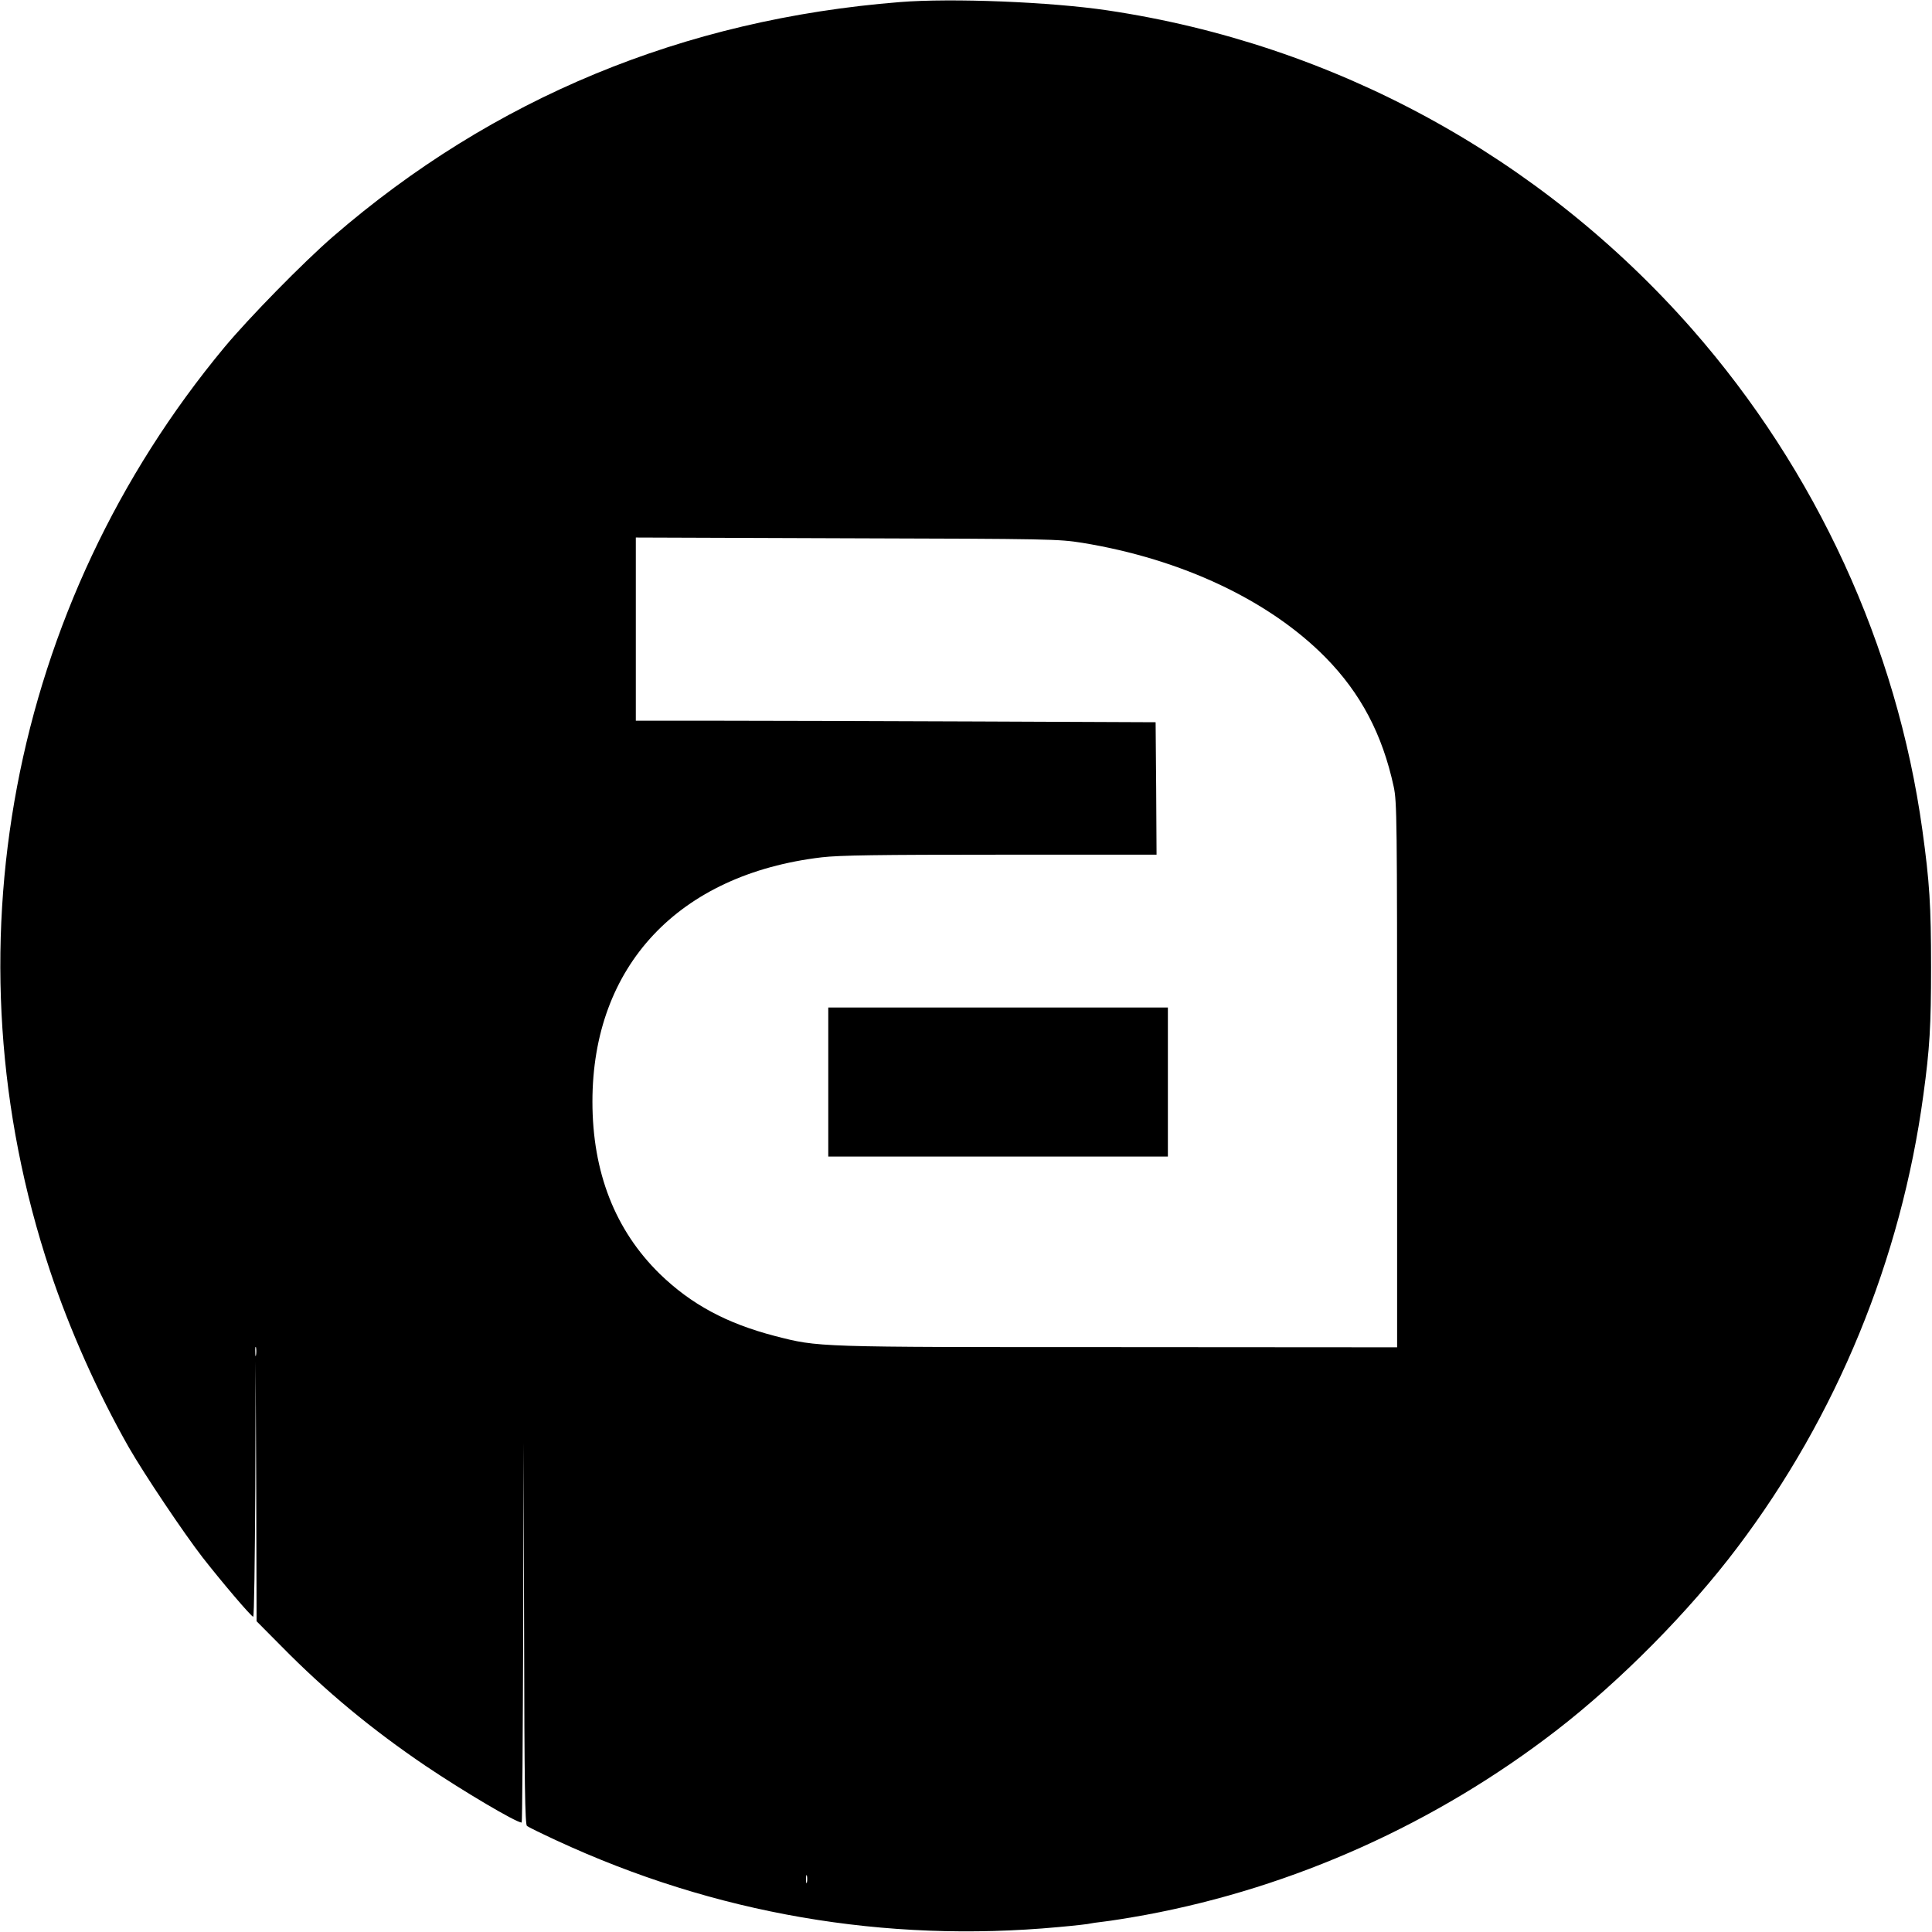
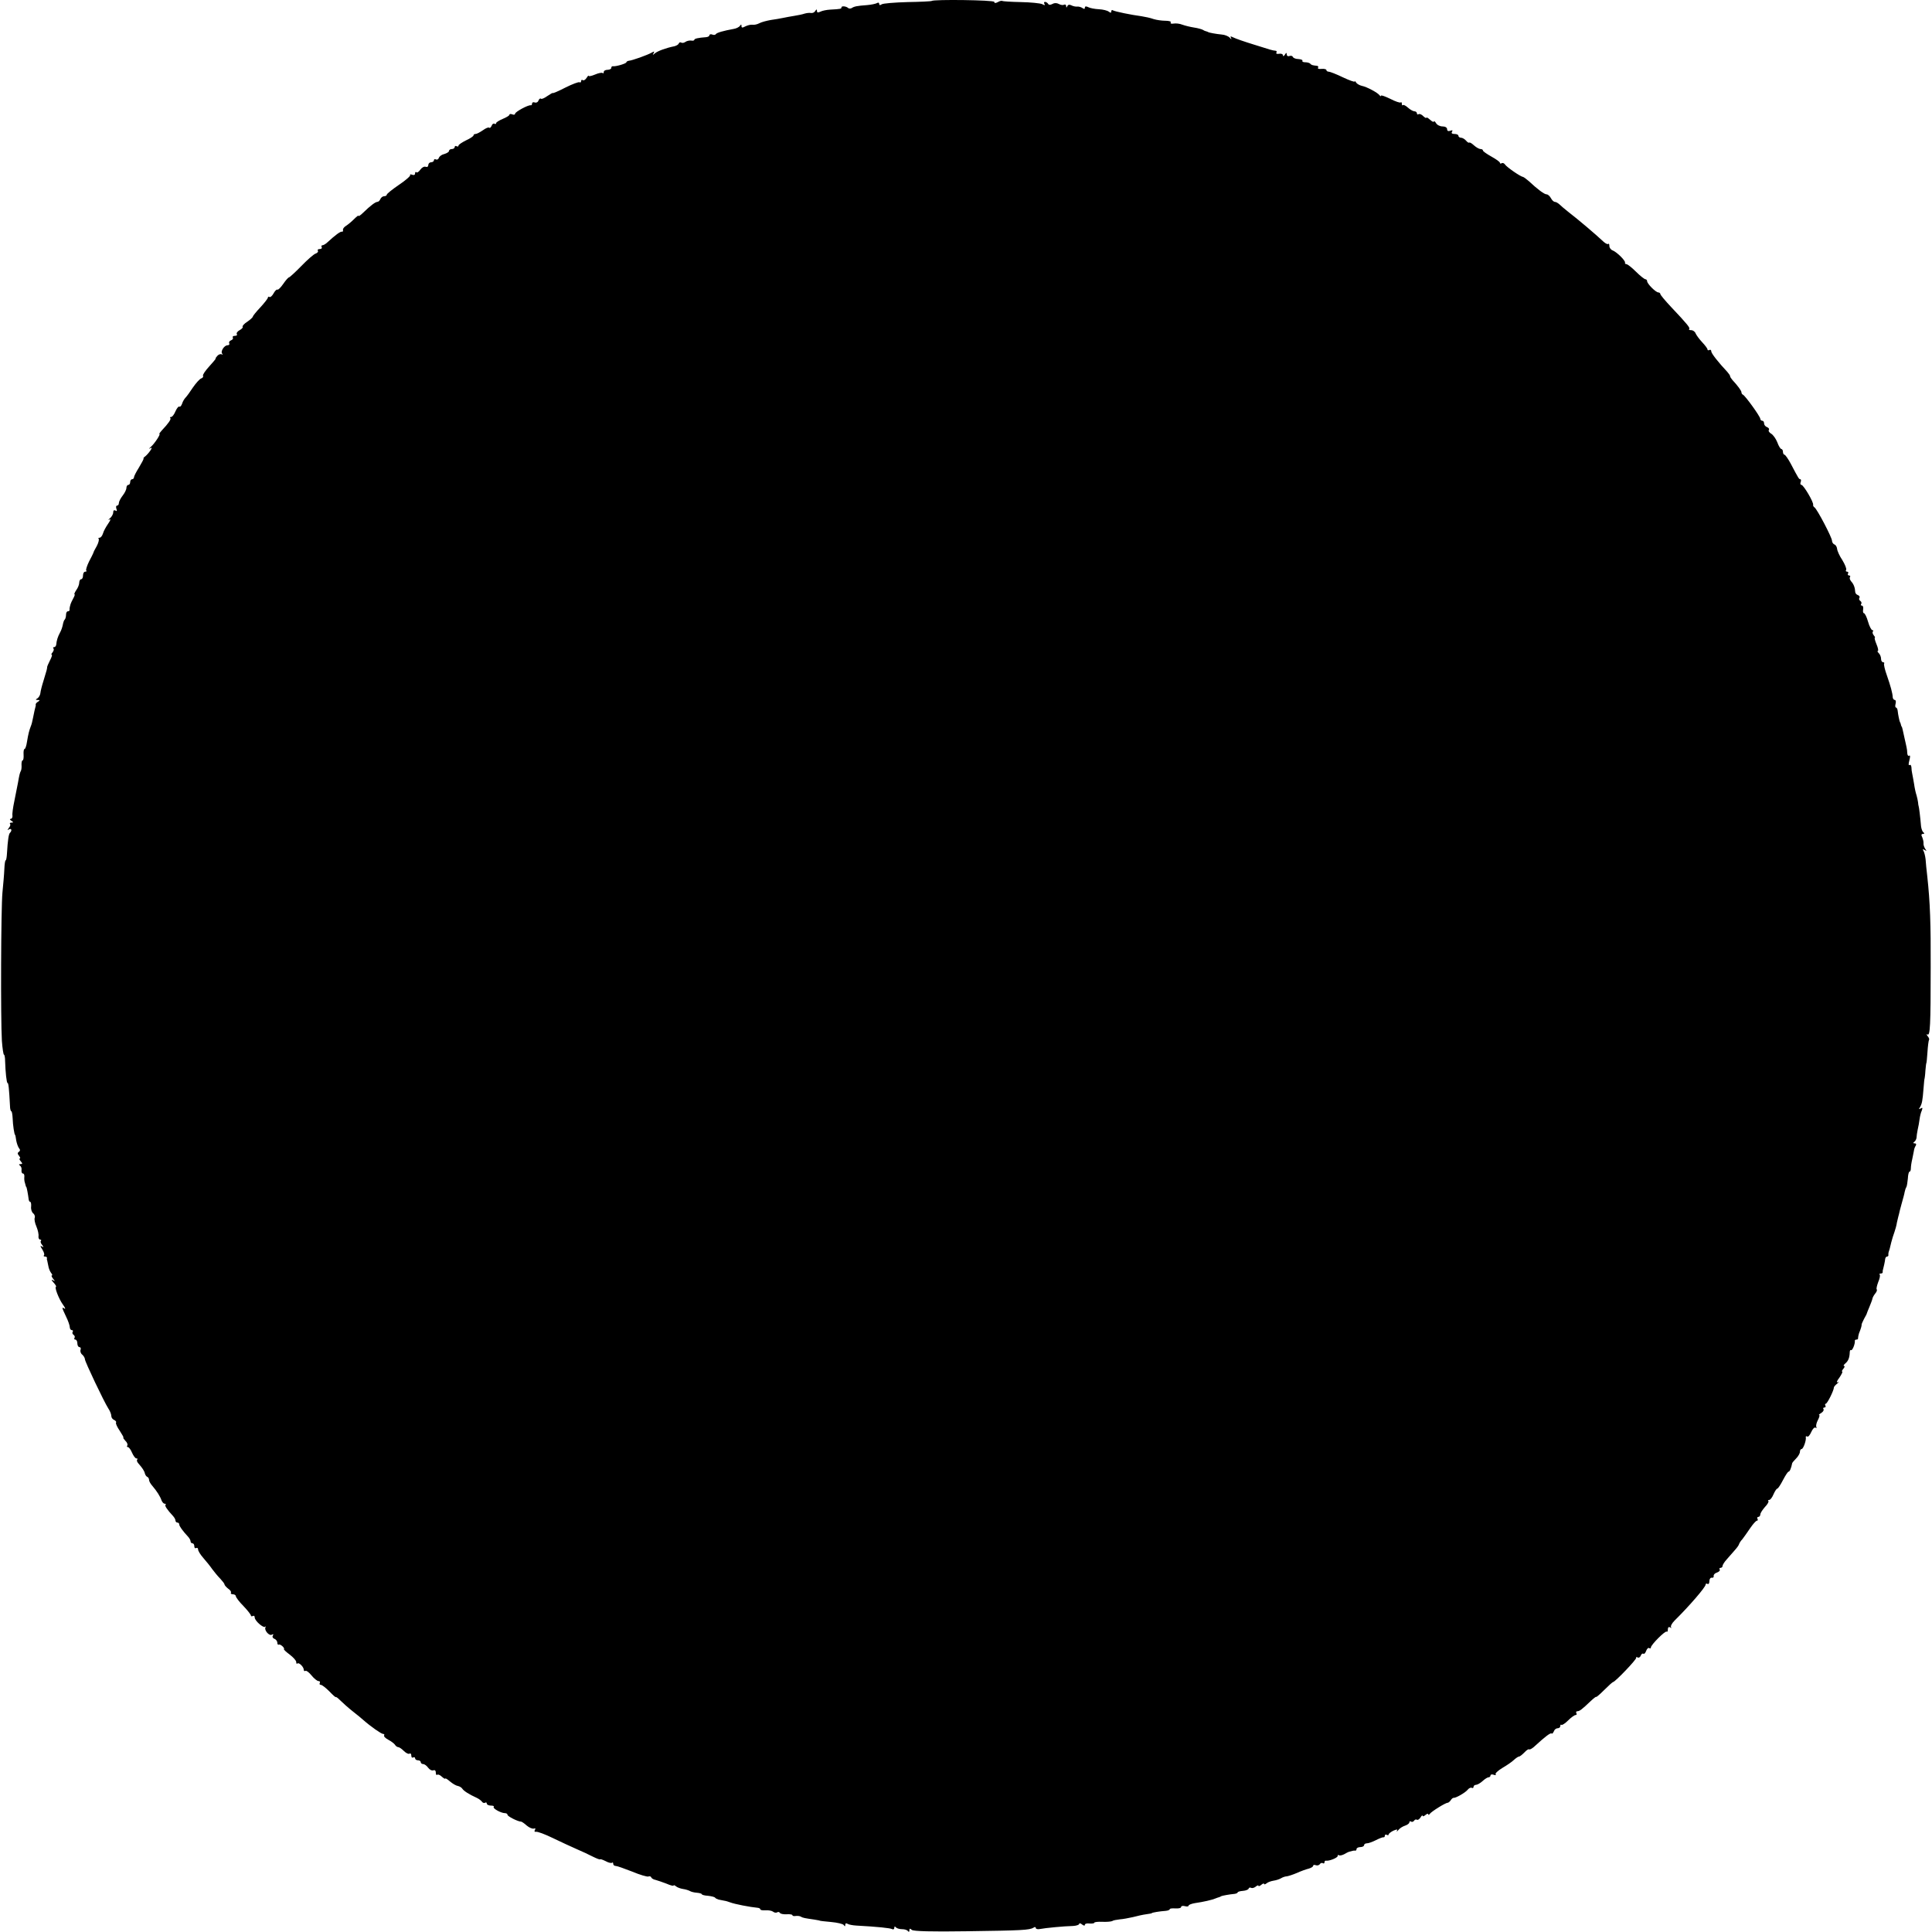
<svg xmlns="http://www.w3.org/2000/svg" version="1.0" width="1024pt" height="1024pt" viewBox="0 0 1024 1024" preserveAspectRatio="xMidYMid meet">
  <g transform="translate(0,1024) scale(0.1,-0.1)" fill="#000000" stroke="none">
-     <path d="M4770 10229 c-1148 -91 -2157 -509 -3005 -1243 -158 -137 -445 -430 -575 -586 -1138 -1370 -1486 -3210 -925 -4895 104 -313 254 -648 417 -935 84 -146 290 -453 392 -585 104 -133 258 -314 268 -314 5 -1 9 304 11 677 l2 677 3 -689 2 -689 133 -134 c234 -238 480 -441 762 -632 202 -136 481 -301 510 -301 3 0 6 453 8 1007 l2 1008 3 -1011 c1 -795 5 -1014 15 -1022 6 -5 77 -40 157 -77 839 -389 1741 -544 2659 -459 91 8 167 17 170 19 3 1 35 6 71 10 36 4 137 20 224 36 785 146 1538 485 2176 978 339 262 703 630 959 970 526 696 867 1526 985 2396 34 247 41 368 41 680 0 325 -8 451 -46 725 -135 976 -563 1906 -1220 2655 -803 914 -1897 1511 -3099 1690 -301 45 -827 66 -1100 44z m966 -2866 c527 -86 991 -305 1289 -607 187 -190 302 -408 362 -686 17 -80 18 -168 18 -1528 l0 -1443 -1477 1 c-1617 0 -1586 -1 -1821 59 -257 67 -444 168 -610 329 -237 232 -357 539 -357 913 0 719 456 1205 1215 1295 94 11 297 14 948 14 l827 0 -2 351 -3 351 -940 4 c-517 2 -1137 4 -1377 4 l-438 0 0 485 0 486 1118 -4 c1083 -3 1121 -4 1248 -24z m-4379 -4305 c-2 -13 -4 -5 -4 17 -1 22 1 32 4 23 2 -10 2 -28 0 -40z m2920 -2795 c-3 -10 -5 -2 -5 17 0 19 2 27 5 18 2 -10 2 -26 0 -35z" />
-     <path d="M4390 4505 l0 -395 900 0 900 0 0 395 0 395 -900 0 -900 0 0 -395z" />
+     <path d="M4938 10235 c-2 -2 -60 -5 -128 -6 -69 -2 -131 -7 -137 -12 -9 -6 -13 -5 -13 2 0 7 -5 9 -11 5 -7 -4 -30 -9 -53 -11 -54 -4 -69 -7 -82 -16 -6 -3 -14 -3 -18 0 -10 10 -36 13 -36 4 0 -8 -4 -9 -60 -12 -19 -1 -43 -6 -52 -11 -13 -6 -18 -5 -18 4 0 10 -2 10 -9 0 -4 -8 -14 -12 -22 -11 -8 2 -23 0 -34 -3 -11 -4 -36 -9 -55 -12 -19 -3 -46 -8 -60 -11 -14 -3 -43 -8 -65 -11 -22 -4 -49 -11 -60 -17 -11 -6 -28 -10 -37 -8 -10 1 -26 -3 -38 -9 -15 -8 -20 -8 -20 2 0 10 -2 10 -8 1 -4 -6 -19 -14 -32 -16 -55 -10 -91 -20 -96 -28 -2 -4 -11 -6 -19 -2 -8 3 -15 1 -15 -4 0 -5 -8 -9 -17 -10 -43 -3 -63 -8 -63 -14 0 -4 -8 -6 -17 -4 -10 1 -23 -2 -30 -7 -7 -5 -16 -7 -22 -4 -5 3 -11 2 -13 -4 -2 -6 -12 -12 -23 -15 -45 -9 -88 -25 -103 -37 -13 -11 -14 -11 -8 0 6 11 4 11 -10 3 -23 -13 -104 -42 -121 -43 -7 -1 -13 -5 -13 -8 0 -7 -58 -24 -72 -21 -5 0 -8 -3 -8 -9 0 -5 -9 -10 -20 -10 -11 0 -20 -5 -20 -12 0 -6 -3 -9 -6 -5 -4 3 -22 0 -40 -8 -19 -8 -34 -11 -34 -7 0 4 -5 -1 -11 -11 -6 -9 -14 -15 -20 -12 -5 4 -9 1 -9 -5 0 -6 -4 -9 -8 -6 -5 3 -39 -10 -75 -28 -37 -19 -67 -32 -67 -29 0 2 -13 -5 -29 -16 -15 -11 -31 -18 -34 -14 -4 3 -9 -1 -13 -10 -3 -9 -12 -13 -20 -10 -8 3 -14 0 -14 -6 0 -6 -3 -10 -7 -9 -13 3 -83 -35 -83 -45 0 -5 -7 -7 -15 -3 -8 3 -15 2 -15 -2 0 -5 -16 -14 -35 -22 -19 -8 -35 -18 -35 -22 0 -5 -4 -7 -9 -4 -5 3 -12 -1 -15 -10 -4 -9 -9 -14 -13 -11 -3 4 -18 -2 -33 -13 -16 -11 -33 -20 -39 -20 -6 0 -11 -3 -11 -7 0 -5 -18 -17 -40 -27 -22 -11 -40 -23 -40 -28 0 -5 -4 -6 -10 -3 -5 3 -10 1 -10 -4 0 -6 -7 -11 -15 -11 -8 0 -15 -4 -15 -10 0 -5 -11 -12 -24 -16 -14 -3 -27 -12 -30 -21 -3 -8 -10 -11 -16 -8 -5 3 -10 1 -10 -4 0 -6 -7 -11 -15 -11 -8 0 -15 -7 -15 -15 0 -8 -6 -12 -14 -9 -8 3 -20 -4 -28 -15 -8 -12 -18 -18 -21 -14 -4 3 -7 1 -7 -6 0 -8 -6 -11 -16 -7 -8 3 -13 2 -10 -2 3 -4 -24 -28 -60 -52 -35 -24 -64 -47 -64 -52 0 -4 -6 -8 -14 -8 -8 0 -16 -7 -20 -15 -3 -8 -10 -15 -16 -15 -10 0 -37 -20 -76 -58 -13 -13 -24 -20 -24 -16 0 4 -10 -4 -23 -17 -13 -13 -32 -29 -43 -36 -10 -6 -18 -16 -16 -22 1 -6 -1 -10 -5 -9 -8 3 -37 -19 -75 -54 -10 -10 -23 -18 -29 -18 -5 0 -7 -4 -4 -10 3 -5 -1 -10 -10 -10 -9 0 -14 -4 -10 -9 3 -5 -3 -12 -12 -15 -10 -3 -44 -33 -76 -66 -32 -33 -62 -60 -65 -60 -4 0 -18 -16 -31 -35 -13 -19 -27 -33 -31 -30 -4 2 -13 -7 -20 -20 -7 -13 -17 -22 -22 -19 -4 3 -8 1 -8 -3 0 -5 -18 -28 -40 -52 -22 -23 -40 -46 -40 -49 0 -4 -13 -16 -29 -27 -16 -10 -28 -23 -25 -27 3 -4 -5 -12 -16 -18 -11 -6 -18 -15 -15 -21 4 -5 -1 -9 -10 -9 -9 0 -14 -4 -11 -9 3 -5 -1 -12 -10 -15 -8 -3 -12 -10 -9 -16 3 -5 -1 -10 -9 -10 -18 0 -39 -34 -28 -45 4 -5 3 -6 -3 -3 -5 3 -16 0 -23 -8 -7 -8 -11 -14 -9 -14 3 0 -13 -19 -34 -42 -21 -23 -36 -45 -33 -50 3 -4 -1 -11 -10 -14 -8 -3 -27 -24 -43 -47 -15 -23 -33 -48 -40 -55 -6 -6 -15 -21 -18 -32 -4 -11 -10 -18 -15 -15 -4 2 -13 -9 -20 -25 -7 -17 -17 -30 -23 -30 -6 0 -8 -3 -4 -6 5 -6 -10 -28 -46 -66 -9 -10 -15 -18 -12 -18 8 0 -27 -53 -45 -68 -13 -12 -13 -13 0 -6 14 7 -14 -33 -33 -47 -5 -3 -8 -8 -6 -10 1 -2 -10 -23 -24 -46 -15 -24 -27 -47 -27 -53 0 -5 -4 -10 -10 -10 -5 0 -10 -7 -10 -15 0 -8 -4 -15 -10 -15 -5 0 -10 -7 -10 -16 0 -9 -9 -27 -20 -41 -11 -14 -20 -32 -20 -39 0 -8 -4 -14 -10 -14 -5 0 -6 -7 -3 -17 4 -11 3 -14 -5 -9 -7 4 -12 1 -12 -10 0 -9 -8 -23 -17 -31 -10 -8 -11 -11 -4 -7 10 5 7 -3 -6 -22 -11 -16 -24 -39 -27 -51 -4 -13 -12 -23 -18 -23 -6 0 -9 -3 -5 -6 3 -4 -1 -21 -10 -38 -10 -17 -18 -33 -18 -36 -1 -3 -11 -24 -23 -46 -11 -23 -18 -44 -15 -48 4 -3 1 -6 -5 -6 -7 0 -12 -9 -12 -20 0 -11 -4 -20 -10 -20 -5 0 -10 -8 -10 -18 0 -10 -7 -28 -16 -40 -8 -12 -12 -22 -9 -22 3 0 0 -10 -7 -22 -7 -13 -13 -26 -14 -30 -1 -5 -3 -11 -4 -15 -1 -5 -2 -11 -1 -15 0 -5 -4 -8 -9 -8 -6 0 -10 -8 -10 -18 0 -10 -3 -22 -7 -26 -4 -3 -8 -16 -10 -27 -2 -11 -8 -30 -15 -42 -12 -22 -18 -42 -20 -64 -1 -7 -6 -13 -11 -13 -6 0 -7 -3 -4 -7 4 -3 2 -12 -4 -20 -6 -7 -9 -13 -5 -13 4 0 0 -13 -9 -30 -8 -16 -15 -32 -15 -35 0 -8 -2 -17 -20 -75 -8 -25 -15 -53 -16 -64 -1 -10 -8 -22 -15 -27 -12 -7 -11 -9 1 -9 12 0 12 -2 2 -9 -8 -4 -13 -11 -13 -15 1 -3 1 -7 0 -8 -3 -10 -9 -37 -14 -63 -3 -16 -8 -37 -12 -45 -8 -21 -13 -39 -20 -82 -3 -21 -9 -38 -13 -38 -4 0 -6 -13 -5 -30 1 -16 -1 -30 -5 -30 -4 0 -6 -10 -6 -22 1 -13 0 -27 -3 -33 -6 -12 -8 -19 -16 -65 -4 -19 -12 -62 -19 -96 -7 -33 -12 -68 -10 -77 1 -9 -3 -17 -9 -17 -7 0 -5 -5 3 -10 12 -8 12 -10 1 -10 -8 0 -11 -3 -8 -7 4 -3 1 -13 -6 -21 -9 -13 -9 -14 0 -8 14 8 18 -6 6 -18 -7 -6 -12 -40 -16 -108 -1 -21 -4 -38 -7 -38 -3 0 -6 -21 -7 -47 -1 -27 -6 -82 -10 -123 -8 -83 -10 -673 -3 -787 3 -40 8 -73 11 -73 3 0 6 -15 6 -33 2 -62 8 -117 13 -117 5 0 8 -28 13 -122 0 -16 4 -28 7 -28 3 0 6 -17 7 -37 1 -35 9 -88 13 -88 1 0 4 -13 6 -30 3 -16 10 -35 15 -41 7 -8 6 -14 -1 -19 -8 -5 -8 -11 1 -21 6 -8 8 -14 4 -14 -4 0 -2 -7 5 -15 10 -12 10 -15 -1 -15 -10 0 -10 -3 -3 -8 6 -4 10 -15 8 -24 -1 -10 2 -18 8 -18 5 0 8 -8 7 -17 -1 -10 0 -21 1 -25 1 -5 4 -12 5 -18 1 -5 3 -11 5 -12 2 -3 9 -40 12 -65 1 -7 4 -13 8 -13 4 0 6 -11 5 -25 -2 -13 3 -29 10 -35 8 -6 12 -17 9 -25 -3 -7 1 -28 9 -46 8 -19 13 -42 11 -52 -1 -9 3 -17 9 -17 5 0 7 -3 4 -7 -4 -3 -1 -13 6 -21 10 -13 9 -14 -2 -8 -9 6 -8 1 3 -16 9 -14 13 -28 9 -31 -3 -4 -1 -7 5 -7 7 0 11 -3 11 -7 -1 -5 -1 -10 1 -13 1 -3 3 -16 6 -29 2 -14 9 -30 15 -38 6 -7 8 -13 4 -13 -4 0 -1 -8 6 -17 12 -15 12 -16 -1 -8 -9 5 -8 0 4 -13 11 -12 16 -22 13 -22 -10 0 14 -63 36 -94 12 -16 16 -26 9 -22 -16 10 -15 7 8 -42 11 -22 20 -48 20 -57 0 -8 5 -15 11 -15 5 0 8 -4 4 -9 -3 -5 -1 -12 5 -16 6 -4 8 -11 5 -16 -4 -5 -1 -9 4 -9 6 0 11 -9 11 -20 0 -11 5 -20 11 -20 6 0 9 -6 6 -14 -3 -8 1 -20 9 -26 8 -7 14 -18 14 -24 0 -13 101 -225 124 -261 9 -13 16 -31 16 -40 0 -9 7 -18 15 -21 8 -4 13 -10 10 -14 -3 -4 6 -24 20 -44 13 -20 22 -36 19 -36 -3 0 2 -7 10 -16 9 -8 14 -20 11 -25 -4 -5 -2 -9 3 -9 5 0 15 -13 22 -30 7 -16 17 -30 23 -30 6 0 8 -3 4 -6 -3 -4 -1 -12 6 -20 22 -25 32 -40 35 -54 2 -8 8 -16 13 -18 5 -2 9 -9 9 -16 0 -7 8 -21 18 -32 23 -27 41 -55 48 -76 4 -10 11 -18 17 -18 6 0 8 -3 4 -6 -5 -5 10 -27 40 -59 7 -8 13 -18 13 -24 0 -6 5 -11 10 -11 6 0 10 -4 10 -10 0 -9 19 -35 47 -65 7 -8 13 -18 13 -24 0 -6 5 -11 10 -11 6 0 10 -7 10 -16 0 -8 4 -12 10 -9 5 3 10 0 10 -8 0 -7 12 -27 28 -45 15 -17 36 -43 47 -59 11 -15 30 -38 43 -51 12 -13 22 -26 22 -30 0 -4 9 -14 19 -22 11 -7 18 -17 15 -22 -3 -4 2 -8 10 -8 9 0 16 -5 16 -10 0 -6 18 -30 40 -52 22 -23 40 -46 40 -51 0 -4 5 -5 10 -2 6 3 10 0 10 -8 0 -17 46 -58 56 -49 4 4 5 2 1 -3 -8 -15 20 -48 34 -39 8 4 10 3 5 -5 -4 -6 0 -14 8 -17 9 -3 16 -13 16 -21 0 -8 3 -12 8 -10 7 5 33 -18 27 -24 -2 -2 12 -15 31 -29 18 -14 34 -31 34 -39 0 -8 3 -12 6 -8 8 8 34 -18 34 -33 0 -6 4 -9 9 -6 5 3 19 -8 32 -24 13 -16 30 -30 37 -30 7 0 10 -4 7 -10 -3 -5 -1 -10 5 -10 7 0 27 -16 46 -35 19 -20 34 -33 34 -30 0 3 10 -4 23 -17 13 -13 42 -39 66 -58 24 -19 49 -39 55 -45 42 -37 97 -75 106 -75 6 0 9 -4 6 -8 -3 -5 7 -15 22 -23 15 -8 31 -20 35 -26 4 -7 12 -13 17 -13 6 0 19 -9 30 -20 12 -12 25 -18 30 -15 6 4 10 -1 10 -10 0 -9 4 -13 10 -10 5 3 10 1 10 -4 0 -6 7 -11 15 -11 8 0 15 -4 15 -10 0 -5 6 -10 13 -10 7 0 19 -9 26 -19 8 -11 20 -17 28 -14 8 3 13 -2 13 -13 0 -9 3 -14 7 -11 3 4 15 0 25 -10 10 -9 18 -13 18 -10 0 4 11 -3 25 -15 14 -12 33 -23 42 -24 9 -2 19 -8 23 -14 7 -12 37 -31 77 -49 11 -5 24 -15 28 -21 3 -5 11 -8 16 -5 5 4 9 1 9 -4 0 -6 10 -11 22 -11 12 0 18 -3 15 -7 -8 -7 38 -33 59 -33 8 0 14 -4 14 -9 0 -8 55 -36 72 -36 3 0 17 -9 30 -21 13 -11 30 -18 37 -16 9 3 11 0 6 -7 -4 -8 -2 -11 6 -10 8 2 48 -13 89 -33 41 -20 98 -46 125 -58 28 -12 67 -30 88 -41 20 -10 37 -16 37 -14 0 3 13 -1 29 -9 16 -9 31 -12 35 -9 3 4 6 1 6 -5 0 -7 6 -12 14 -12 7 0 46 -14 87 -30 40 -17 79 -28 85 -26 7 3 14 1 16 -5 2 -5 12 -11 23 -13 11 -3 37 -12 58 -20 20 -9 37 -13 37 -10 0 4 6 2 13 -4 7 -6 24 -12 37 -14 14 -2 30 -7 37 -11 6 -4 23 -8 37 -9 14 -1 26 -5 26 -8 0 -3 14 -7 32 -8 18 -2 35 -6 38 -10 3 -4 11 -8 18 -10 7 -1 20 -4 30 -6 9 -1 24 -6 32 -9 23 -9 105 -25 148 -29 6 -1 12 -4 12 -8 0 -4 12 -6 28 -5 15 1 32 -2 39 -7 7 -6 17 -7 22 -4 5 4 12 2 15 -3 3 -5 19 -8 36 -7 16 1 30 -1 30 -5 0 -4 8 -6 18 -4 9 1 22 0 27 -4 10 -6 21 -8 70 -15 17 -3 30 -5 30 -6 0 -1 27 -4 60 -7 33 -3 63 -10 67 -16 6 -9 8 -8 8 1 0 8 5 10 13 5 6 -4 28 -8 47 -9 109 -6 180 -13 189 -19 6 -3 11 0 11 7 0 8 3 9 8 3 4 -5 18 -10 32 -10 14 0 28 -4 32 -10 5 -6 8 -5 8 4 0 10 3 11 13 2 10 -7 99 -10 293 -7 290 4 331 6 352 19 6 5 12 4 12 -2 0 -5 10 -8 23 -5 25 5 126 15 175 16 17 1 32 6 32 11 0 5 7 4 15 -3 9 -7 15 -8 15 -2 0 6 11 9 25 7 14 -1 25 1 25 4 0 4 19 6 43 5 23 -1 46 1 52 4 5 4 23 7 40 9 16 1 48 7 70 12 22 6 54 13 70 15 17 2 30 5 30 6 0 3 43 10 73 12 12 1 22 5 22 9 0 4 14 5 30 4 17 -1 30 2 30 7 0 6 9 8 20 5 11 -3 20 -2 20 3 0 4 15 10 33 13 48 7 90 17 107 24 8 3 18 7 23 8 4 2 8 3 10 5 3 2 45 10 70 12 9 1 17 5 17 8 0 3 12 7 28 8 15 1 29 7 30 12 2 6 8 7 13 4 6 -3 16 0 24 6 8 7 15 9 15 5 0 -4 7 -2 15 5 8 7 15 9 15 5 0 -4 6 -3 13 3 7 6 24 12 37 14 14 2 32 8 40 13 8 5 22 10 30 10 8 1 33 9 54 18 22 10 50 20 63 23 13 4 23 10 23 15 0 5 6 6 14 3 8 -3 17 0 21 5 3 6 11 9 16 6 5 -4 9 -1 9 4 0 6 3 10 8 9 16 -3 62 15 62 25 0 6 3 7 6 4 4 -3 16 -1 28 5 11 7 24 13 29 14 4 1 10 3 15 4 4 1 10 2 15 1 4 0 7 3 7 9 0 5 9 10 20 10 11 0 20 5 20 10 0 6 7 10 15 10 9 0 30 8 48 17 18 9 35 16 40 15 4 -1 7 3 7 9 0 5 5 7 10 4 6 -3 10 -3 10 2 0 4 11 13 25 20 19 8 24 8 19 0 -3 -7 0 -5 8 4 7 9 23 19 36 23 12 4 22 12 22 17 0 6 4 8 9 4 5 -3 12 -1 16 5 4 6 10 8 15 5 5 -3 13 3 19 12 6 10 11 14 11 9 0 -5 7 -3 15 4 8 7 15 9 15 4 0 -5 4 -4 8 2 8 12 83 59 95 59 4 0 11 6 16 13 5 8 11 13 15 13 11 -2 62 27 75 43 7 9 17 13 22 10 5 -3 9 0 9 5 0 6 6 11 13 11 7 0 23 9 35 20 12 11 26 20 32 20 5 0 10 4 10 10 0 5 8 7 18 3 9 -3 14 -2 9 2 -4 5 12 20 35 34 24 14 52 33 62 43 11 10 23 18 27 18 5 0 17 10 29 22 11 12 22 19 25 16 3 -3 19 6 34 21 50 46 80 69 85 63 3 -3 8 3 12 12 3 9 12 16 20 16 8 0 14 5 14 12 0 6 3 9 6 6 3 -3 19 7 35 23 16 16 34 29 40 29 6 0 7 4 4 10 -3 5 -1 10 5 10 12 0 25 10 70 53 17 16 30 26 30 23 0 -3 19 13 43 37 23 23 44 42 47 42 11 1 125 120 122 128 -1 5 2 6 8 2 5 -3 13 1 16 9 3 9 10 14 14 11 5 -3 11 4 15 15 4 11 11 18 16 15 5 -4 9 -2 9 3 0 14 77 91 84 84 3 -3 6 2 6 12 0 11 5 15 13 10 6 -4 8 -3 4 1 -4 5 4 21 18 35 80 79 165 178 165 191 0 6 5 7 10 4 6 -3 10 3 10 14 0 12 6 20 13 19 6 -2 11 2 10 9 -2 6 6 15 17 18 11 4 18 11 15 16 -4 5 -1 9 4 9 6 0 11 5 11 10 0 6 10 22 23 36 12 14 31 35 42 48 11 12 21 26 22 31 2 6 9 18 18 27 8 10 26 36 41 58 15 22 31 40 36 40 5 0 6 4 3 10 -3 5 -1 10 4 10 6 0 11 6 11 13 0 7 11 24 24 39 14 14 22 29 19 32 -4 3 -2 6 4 6 6 0 16 13 23 30 7 16 16 30 20 30 4 0 17 20 30 45 13 25 26 45 30 45 6 0 14 19 19 45 1 3 10 14 21 25 11 11 20 27 20 35 0 8 4 15 9 15 9 0 26 48 22 63 -1 5 3 6 8 3 5 -3 14 8 21 24 7 16 17 27 23 23 5 -3 7 -2 4 4 -3 5 0 21 8 36 8 15 11 27 7 27 -4 0 1 5 11 11 9 6 15 14 12 20 -4 5 -1 9 5 9 6 0 8 5 5 10 -3 6 -2 10 2 10 8 0 43 71 43 86 0 4 8 13 18 21 9 8 10 11 3 7 -9 -4 -6 6 8 24 12 18 19 32 15 32 -3 0 -1 7 6 15 7 8 9 15 4 15 -5 0 -2 6 6 13 16 13 23 30 24 59 0 9 3 15 7 12 7 -4 22 34 20 49 -1 4 3 7 9 7 6 0 9 3 8 8 0 4 2 15 5 25 10 24 15 41 14 47 0 3 6 16 13 30 8 14 15 27 15 30 1 3 7 19 14 35 7 17 14 35 15 41 1 7 8 19 15 28 8 9 11 19 8 22 -3 3 1 20 8 39 8 18 11 35 8 39 -4 3 -1 6 5 6 7 0 11 3 11 8 -1 4 0 9 1 12 3 10 11 45 12 58 1 6 5 12 10 12 4 0 7 3 7 8 -1 4 0 10 1 15 4 10 6 18 14 52 4 17 12 41 17 55 5 14 11 36 13 50 3 14 6 27 7 30 1 3 3 10 4 15 1 6 7 30 14 55 7 25 15 53 16 62 2 10 6 22 9 26 3 5 6 25 8 45 1 21 5 37 9 37 4 0 7 8 7 18 0 9 3 31 7 47 3 17 8 37 9 45 1 9 5 21 10 28 4 7 2 12 -6 12 -9 0 -9 3 -2 8 6 4 11 14 12 22 0 8 3 27 6 42 4 16 8 40 10 55 2 16 7 37 12 47 5 15 4 17 -6 11 -10 -6 -11 -4 -4 6 11 19 14 34 19 99 2 30 5 55 6 55 0 0 3 18 4 40 2 22 4 40 5 40 1 0 4 26 6 59 2 32 6 61 8 64 3 3 0 12 -7 20 -7 9 -7 13 -1 9 14 -8 17 44 17 358 1 227 -3 342 -18 480 -4 33 -8 74 -9 91 -2 17 -7 37 -11 44 -6 9 -4 11 6 5 11 -7 12 -6 3 6 -5 8 -10 21 -9 29 1 8 -3 23 -7 33 -6 11 -5 17 4 17 8 0 9 3 3 8 -6 4 -11 18 -13 32 -4 48 -11 105 -13 108 -1 1 -2 10 -3 20 -1 9 -5 26 -8 37 -4 11 -10 38 -13 60 -4 22 -8 47 -10 55 -2 8 -4 23 -4 33 -1 10 -5 16 -10 12 -6 -3 -6 6 -1 25 5 19 5 28 -1 25 -5 -4 -9 2 -10 12 0 10 -2 25 -4 33 -2 8 -6 29 -10 45 -9 42 -13 60 -15 63 -2 1 -4 7 -5 12 -1 6 -3 11 -5 13 -2 3 -10 39 -12 60 -1 9 -5 17 -9 17 -4 0 -5 9 -2 20 3 11 1 20 -4 20 -5 0 -10 6 -11 13 -1 24 -12 62 -31 117 -11 30 -17 58 -15 62 3 5 0 8 -5 8 -6 0 -11 8 -11 18 0 10 -5 23 -12 30 -7 7 -9 12 -5 12 4 0 1 16 -7 35 -8 19 -12 35 -9 35 3 0 0 6 -6 13 -6 8 -8 17 -4 20 3 4 2 7 -3 7 -5 0 -16 20 -23 45 -7 25 -17 45 -22 45 -4 0 -6 9 -4 20 2 11 -1 20 -6 20 -6 0 -8 4 -4 9 3 5 1 12 -5 16 -6 4 -8 11 -5 16 4 5 0 12 -8 15 -7 2 -14 10 -14 17 -1 22 -8 41 -21 55 -7 8 -10 18 -7 23 4 5 1 9 -5 9 -6 0 -8 5 -5 10 3 6 1 10 -5 10 -6 0 -9 4 -5 10 3 5 -6 28 -20 51 -15 22 -27 49 -28 60 -1 10 -7 21 -14 23 -7 3 -13 12 -13 20 0 17 -79 168 -93 177 -5 3 -8 9 -7 13 4 13 -51 106 -62 106 -5 0 -8 7 -4 15 3 8 2 15 -2 15 -7 0 -9 3 -51 83 -14 26 -29 47 -33 47 -4 0 -8 7 -8 15 0 8 -4 15 -8 15 -5 0 -15 16 -22 36 -8 20 -23 40 -32 45 -10 6 -16 14 -13 20 4 5 -1 12 -9 15 -9 3 -16 12 -16 20 0 8 -4 14 -10 14 -5 0 -10 5 -10 10 0 12 -80 123 -92 128 -5 2 -8 8 -8 13 0 8 -20 35 -47 64 -7 8 -13 17 -13 21 0 4 -7 14 -15 23 -47 50 -85 98 -85 109 0 7 -4 10 -10 7 -5 -3 -10 -2 -10 3 0 5 -13 22 -28 38 -16 17 -31 38 -35 47 -3 9 -14 17 -23 17 -10 0 -15 3 -11 6 6 6 -8 24 -95 116 -32 34 -58 65 -58 70 0 4 -5 8 -10 8 -14 0 -60 46 -60 60 0 5 -4 10 -9 10 -5 0 -28 18 -50 40 -22 22 -45 40 -51 40 -5 0 -9 4 -7 8 3 10 -43 56 -66 65 -9 3 -17 14 -17 23 0 10 -3 15 -6 11 -3 -3 -14 2 -24 11 -46 43 -132 116 -189 160 -19 15 -40 33 -47 40 -7 6 -17 12 -23 12 -6 0 -15 9 -21 20 -6 11 -16 20 -23 20 -12 0 -48 27 -94 70 -13 11 -26 21 -30 22 -15 2 -88 53 -96 66 -5 7 -12 10 -18 7 -5 -4 -9 -2 -9 2 0 5 -20 19 -45 33 -25 14 -45 28 -45 32 0 5 -6 8 -13 8 -7 0 -23 9 -34 19 -12 11 -23 18 -26 15 -2 -2 -10 2 -17 11 -7 8 -19 15 -26 15 -8 0 -14 5 -14 10 0 6 -9 10 -21 10 -13 0 -18 4 -13 12 5 8 2 9 -9 5 -11 -4 -17 -1 -17 8 0 9 -10 15 -25 15 -13 0 -29 8 -34 18 -6 9 -11 13 -11 8 0 -5 -9 -1 -20 9 -11 10 -20 15 -20 11 0 -4 -7 0 -16 8 -8 9 -20 14 -25 11 -5 -4 -9 -1 -9 4 0 6 -6 11 -13 11 -7 0 -23 9 -34 19 -12 11 -24 17 -27 14 -3 -4 -6 0 -6 7 0 7 -3 11 -6 7 -4 -3 -28 5 -55 19 -27 13 -49 21 -49 17 0 -5 -4 -3 -8 2 -10 14 -68 45 -94 50 -12 3 -25 10 -30 17 -4 7 -8 10 -8 6 0 -4 -28 6 -62 22 -35 17 -69 30 -75 30 -7 0 -13 4 -13 9 0 4 -11 7 -25 6 -14 -2 -23 1 -19 6 3 5 0 10 -5 10 -26 3 -30 4 -37 12 -4 4 -16 7 -26 7 -11 0 -17 3 -15 8 3 4 -7 8 -21 9 -15 0 -28 6 -30 12 -2 5 -10 7 -18 4 -8 -3 -14 1 -14 8 0 11 -3 11 -10 -1 -6 -9 -10 -10 -10 -3 0 6 -9 10 -20 8 -11 -2 -18 0 -15 6 4 5 1 10 -4 10 -19 2 -24 4 -116 33 -49 15 -98 32 -109 38 -14 7 -17 6 -11 -4 4 -8 1 -7 -7 2 -7 8 -26 16 -43 17 -31 3 -68 10 -72 13 -2 2 -6 3 -10 4 -5 1 -12 4 -18 8 -5 3 -26 9 -46 12 -20 3 -48 10 -62 15 -14 6 -35 8 -47 6 -11 -2 -18 0 -15 6 4 5 -9 9 -28 9 -19 0 -47 4 -63 9 -16 6 -45 12 -64 15 -54 7 -141 25 -151 31 -5 4 -9 1 -9 -6 0 -8 -4 -8 -13 -1 -7 6 -31 12 -52 13 -22 1 -48 6 -57 11 -12 6 -18 5 -18 -3 0 -7 -4 -8 -12 -2 -7 5 -20 9 -28 8 -8 -1 -23 2 -32 7 -10 5 -18 3 -21 -5 -4 -9 -6 -9 -6 1 -1 7 -5 10 -11 7 -5 -3 -18 -2 -28 4 -11 6 -24 6 -34 0 -11 -6 -19 -6 -23 1 -3 5 -11 10 -16 10 -6 0 -7 -5 -3 -11 4 -8 1 -8 -12 -1 -11 5 -62 10 -114 11 -52 1 -96 4 -98 6 -3 2 -13 0 -23 -6 -13 -7 -19 -6 -19 1 0 10 -322 14 -332 5z" />
  </g>
</svg>
